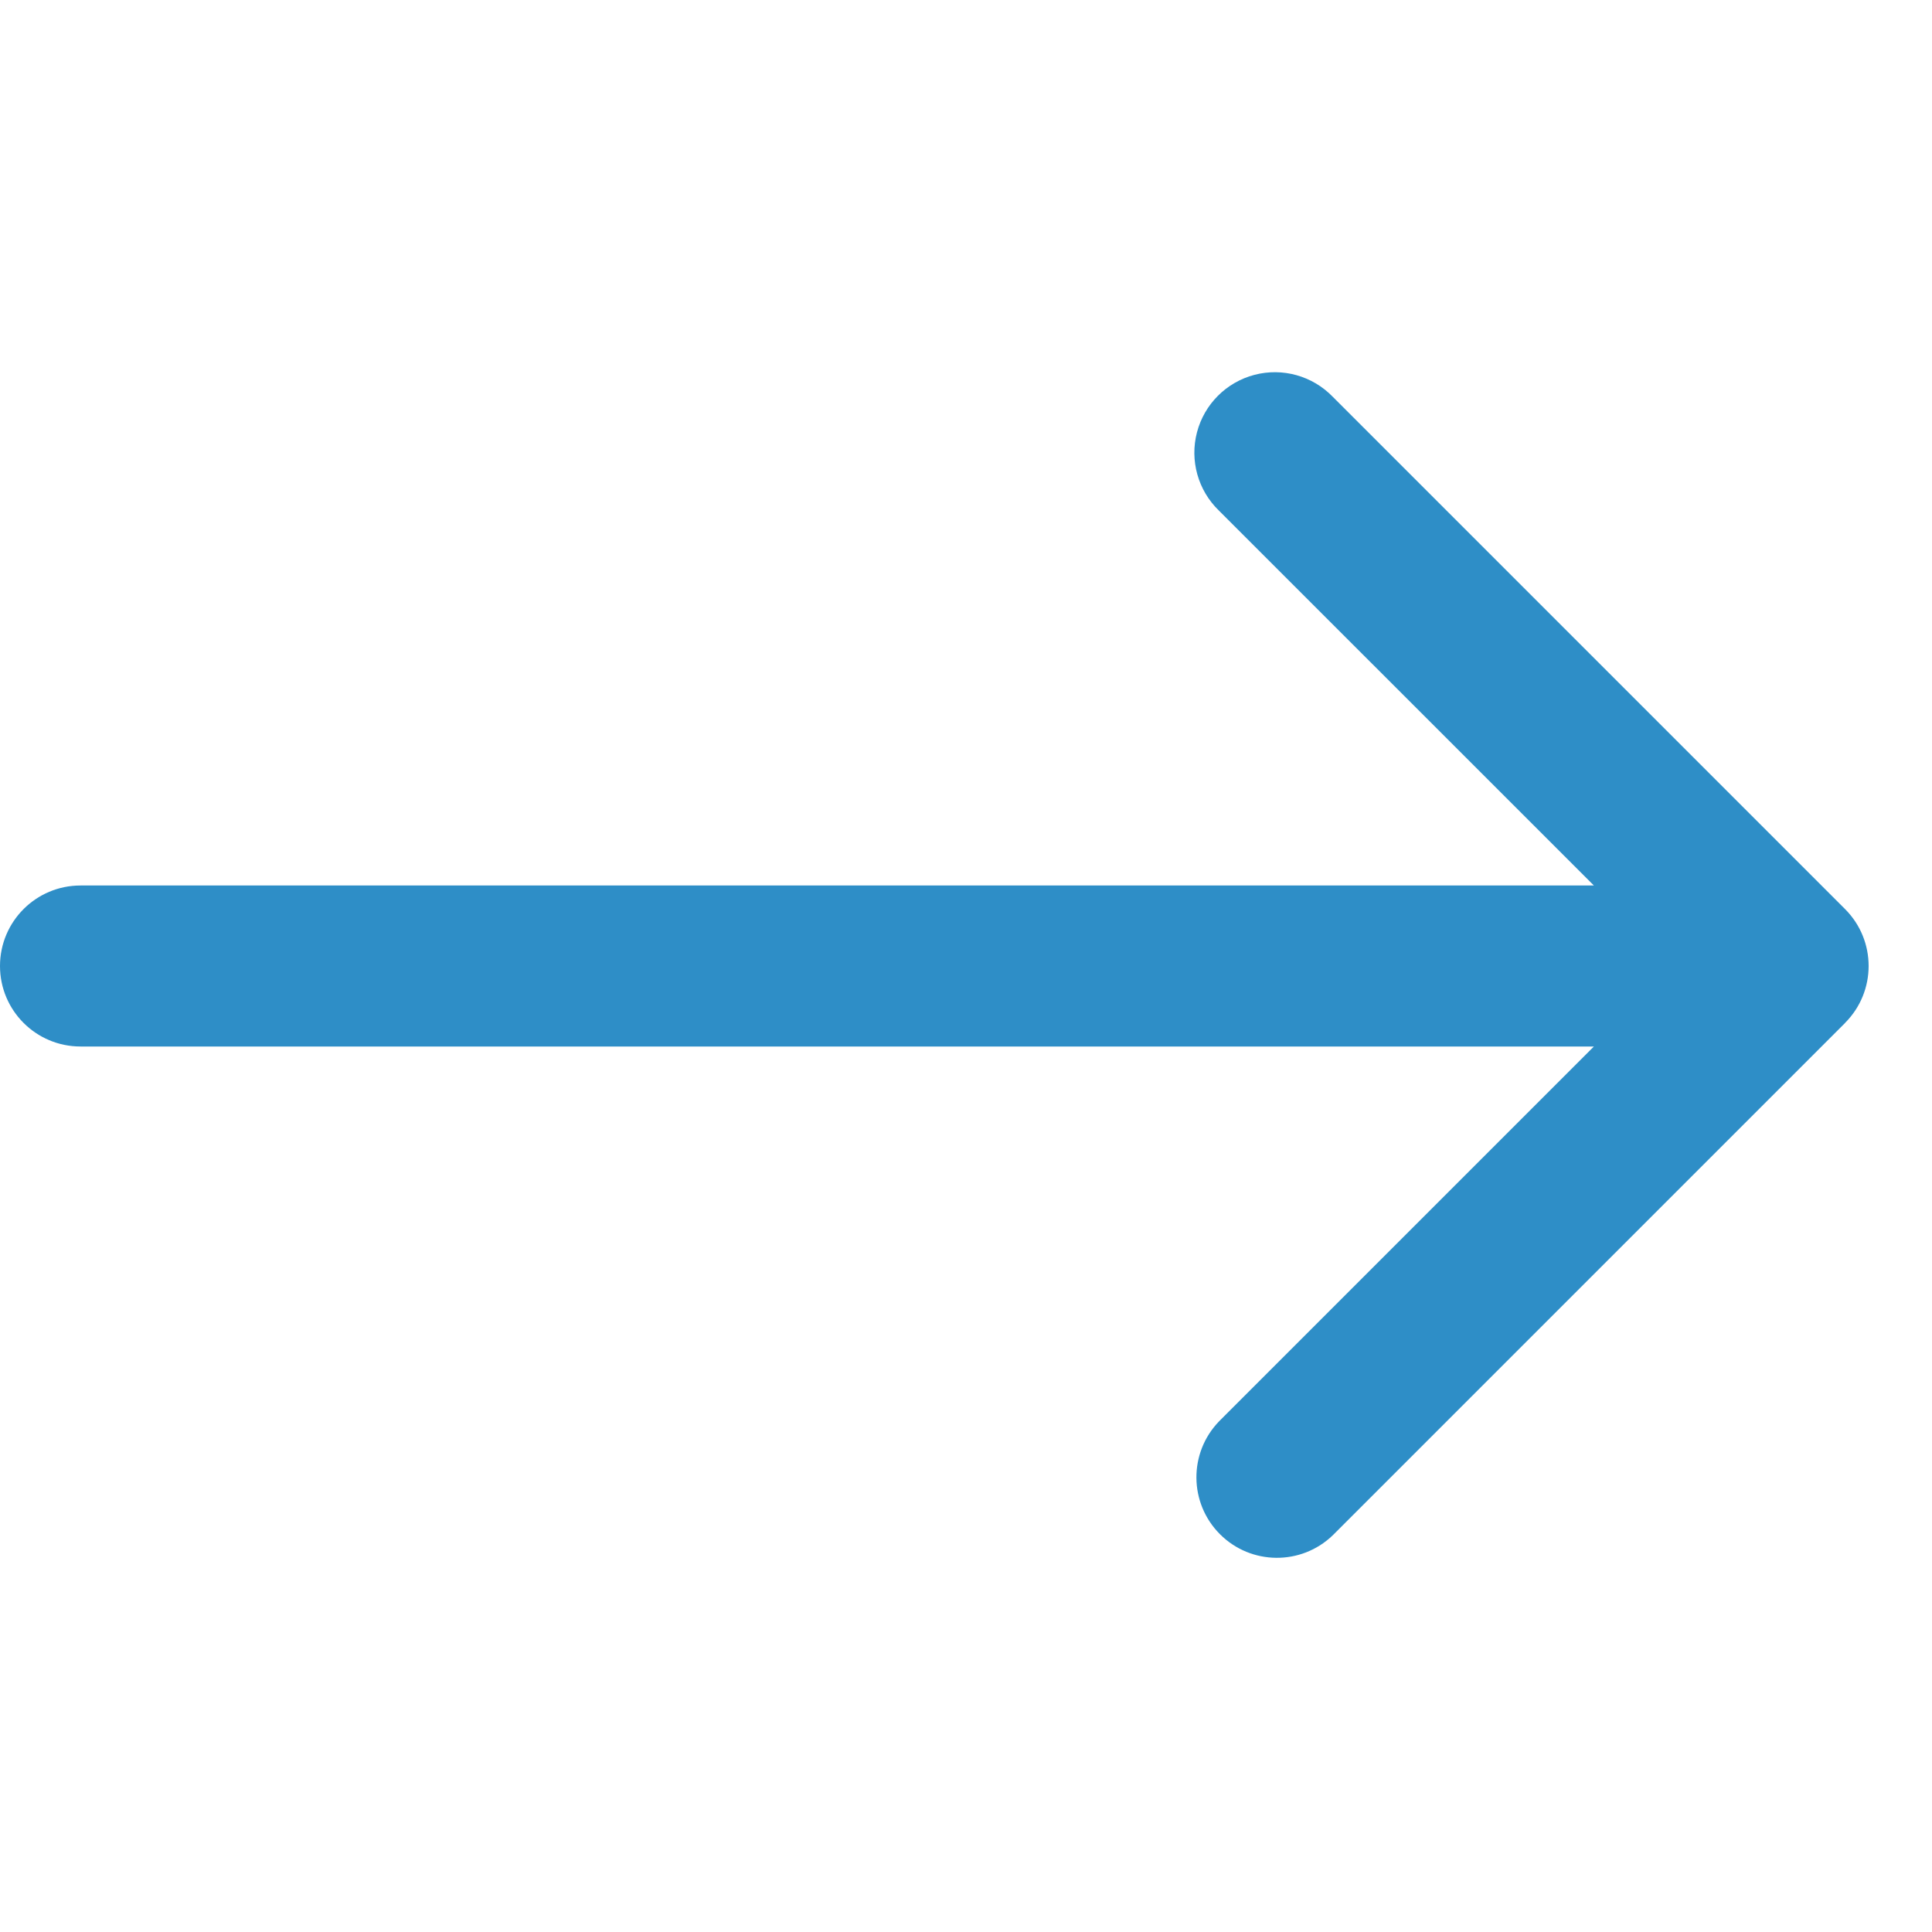
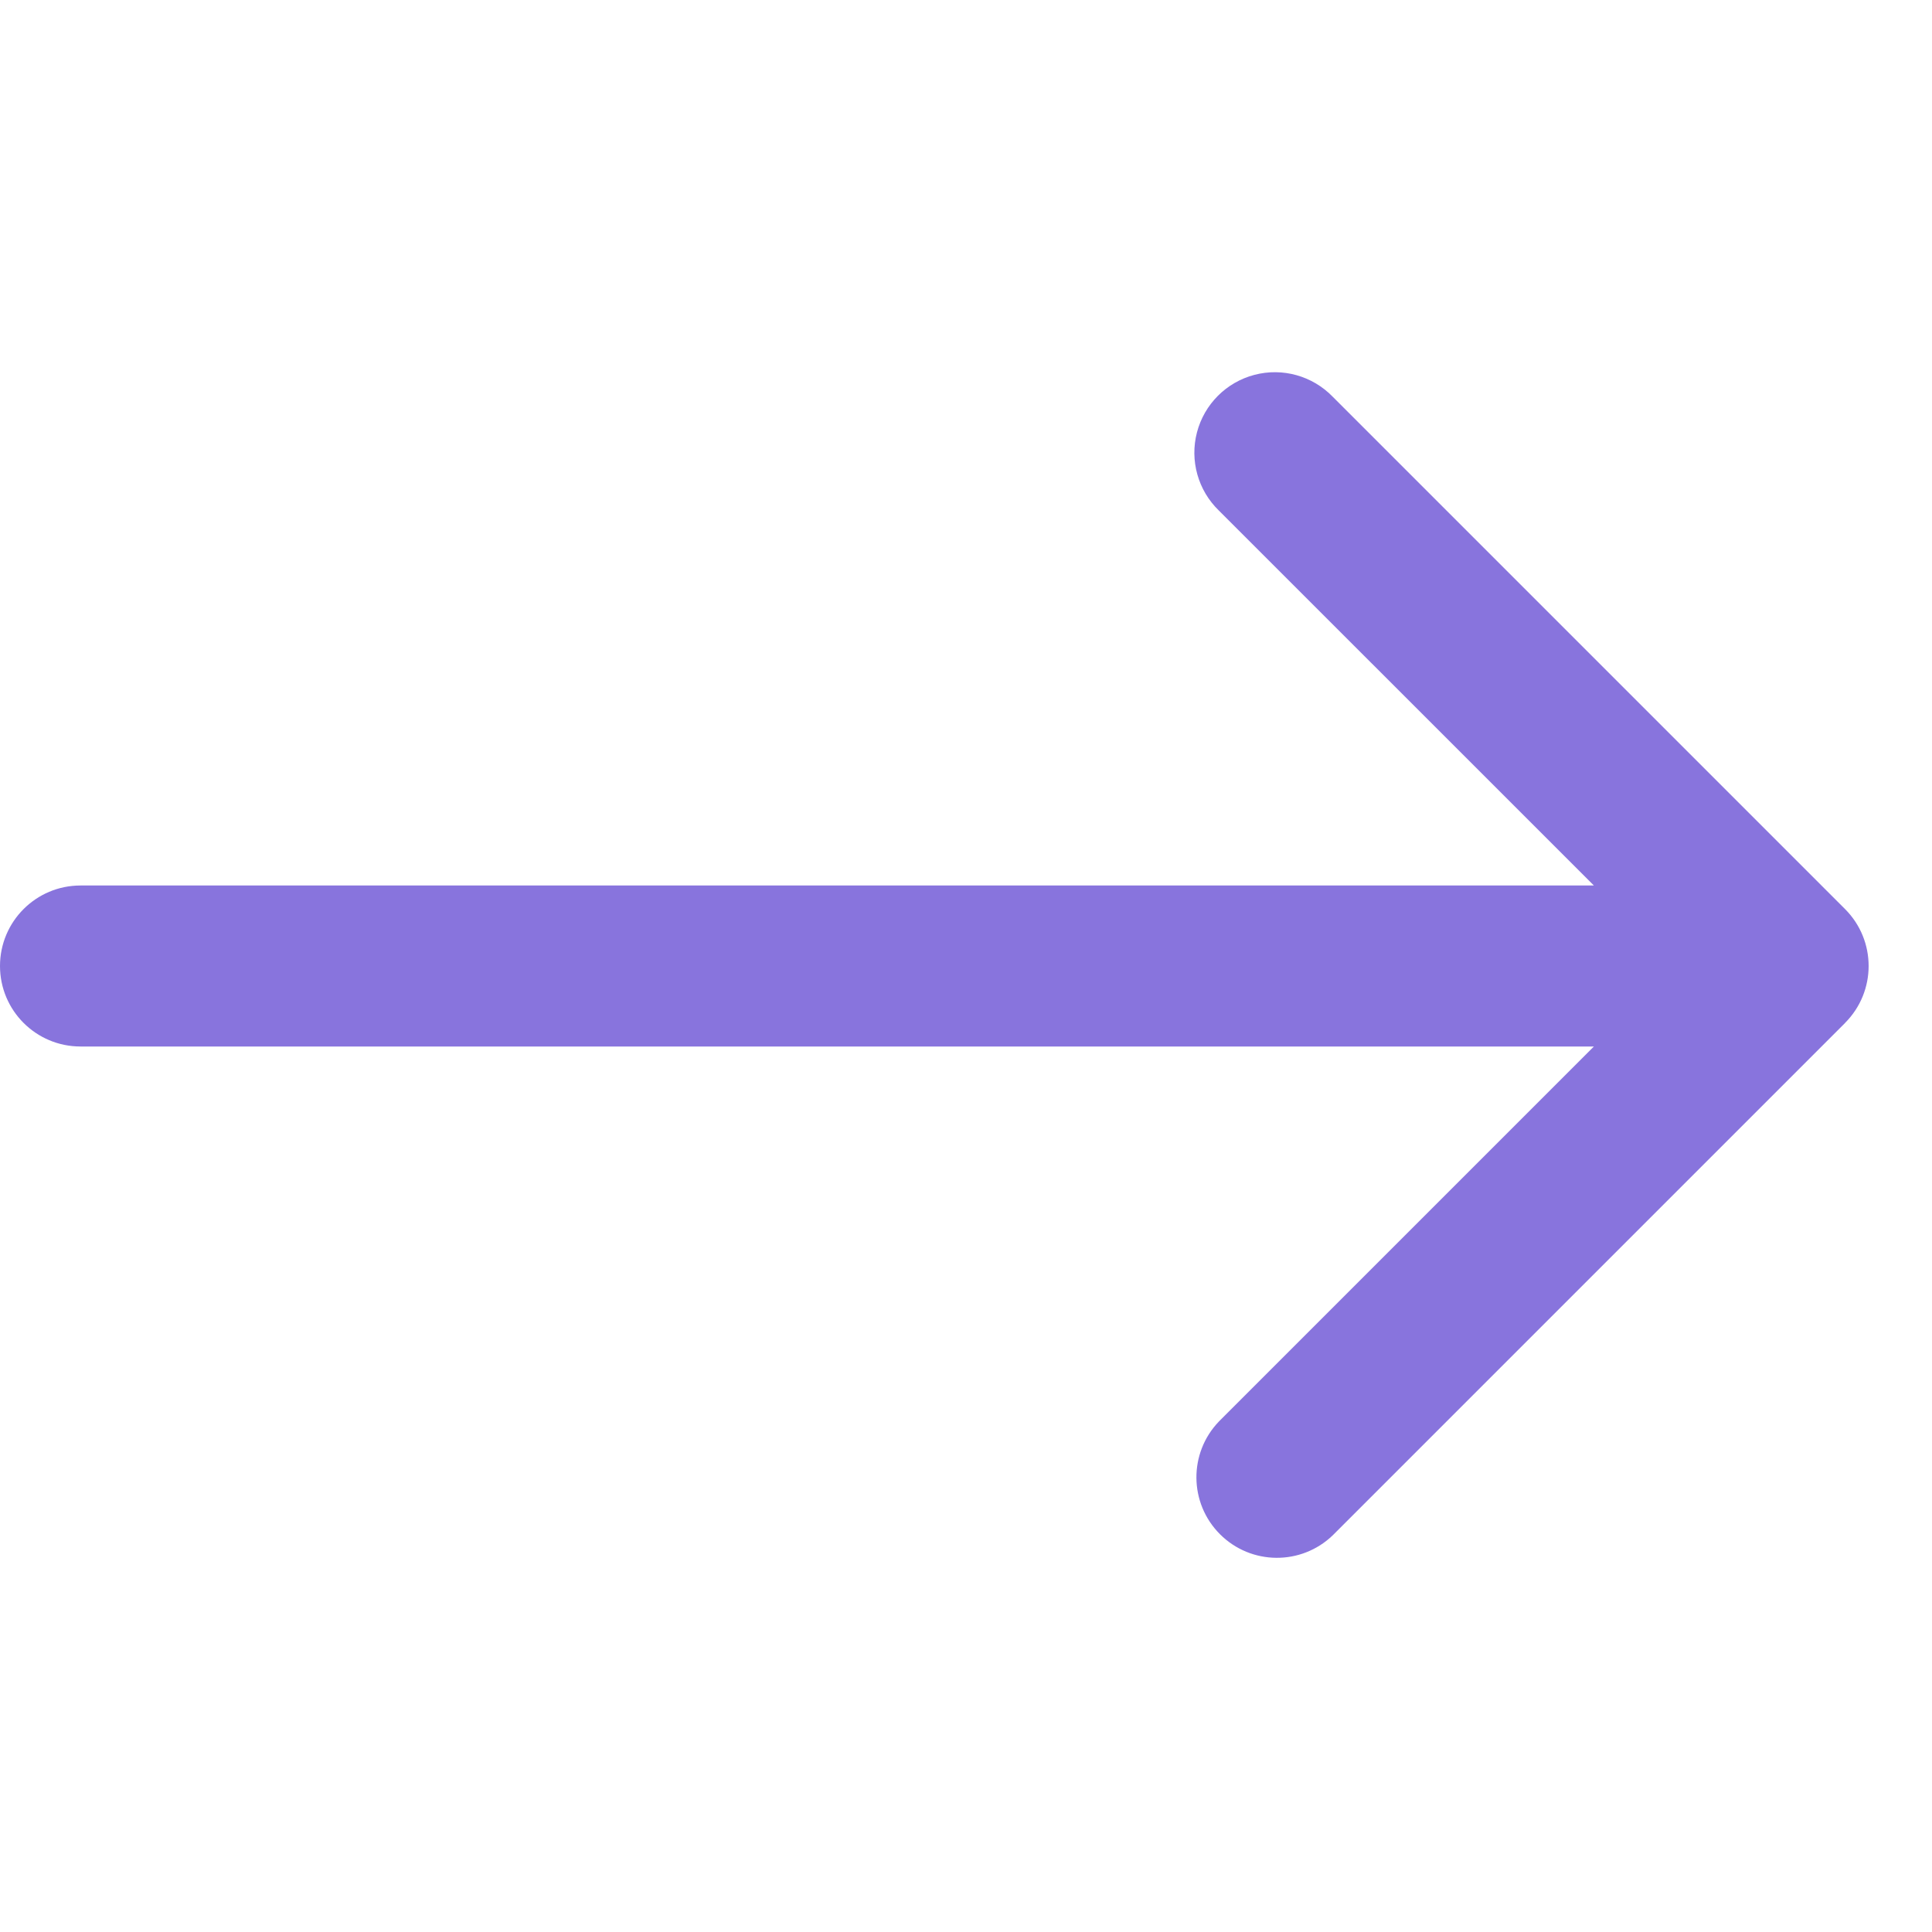
<svg xmlns="http://www.w3.org/2000/svg" width="24" height="24" fill="none">
-   <path d="M1 11a1 1 0 1 0 0 2v-2Zm21.92 1.707a1 1 0 0 0 0-1.414l-6.364-6.364a1 1 0 1 0-1.414 1.414L20.8 12l-5.657 5.657a1 1 0 0 0 1.414 1.414l6.364-6.364ZM1 13h21.213v-2H1v2Z" fill="#2E8EC7" />
+   <path d="M1 11a1 1 0 1 0 0 2v-2Zm21.92 1.707a1 1 0 0 0 0-1.414l-6.364-6.364a1 1 0 1 0-1.414 1.414L20.8 12l-5.657 5.657a1 1 0 0 0 1.414 1.414l6.364-6.364ZM1 13h21.213v-2H1v2Z" fill="#8874dd" />
</svg>
